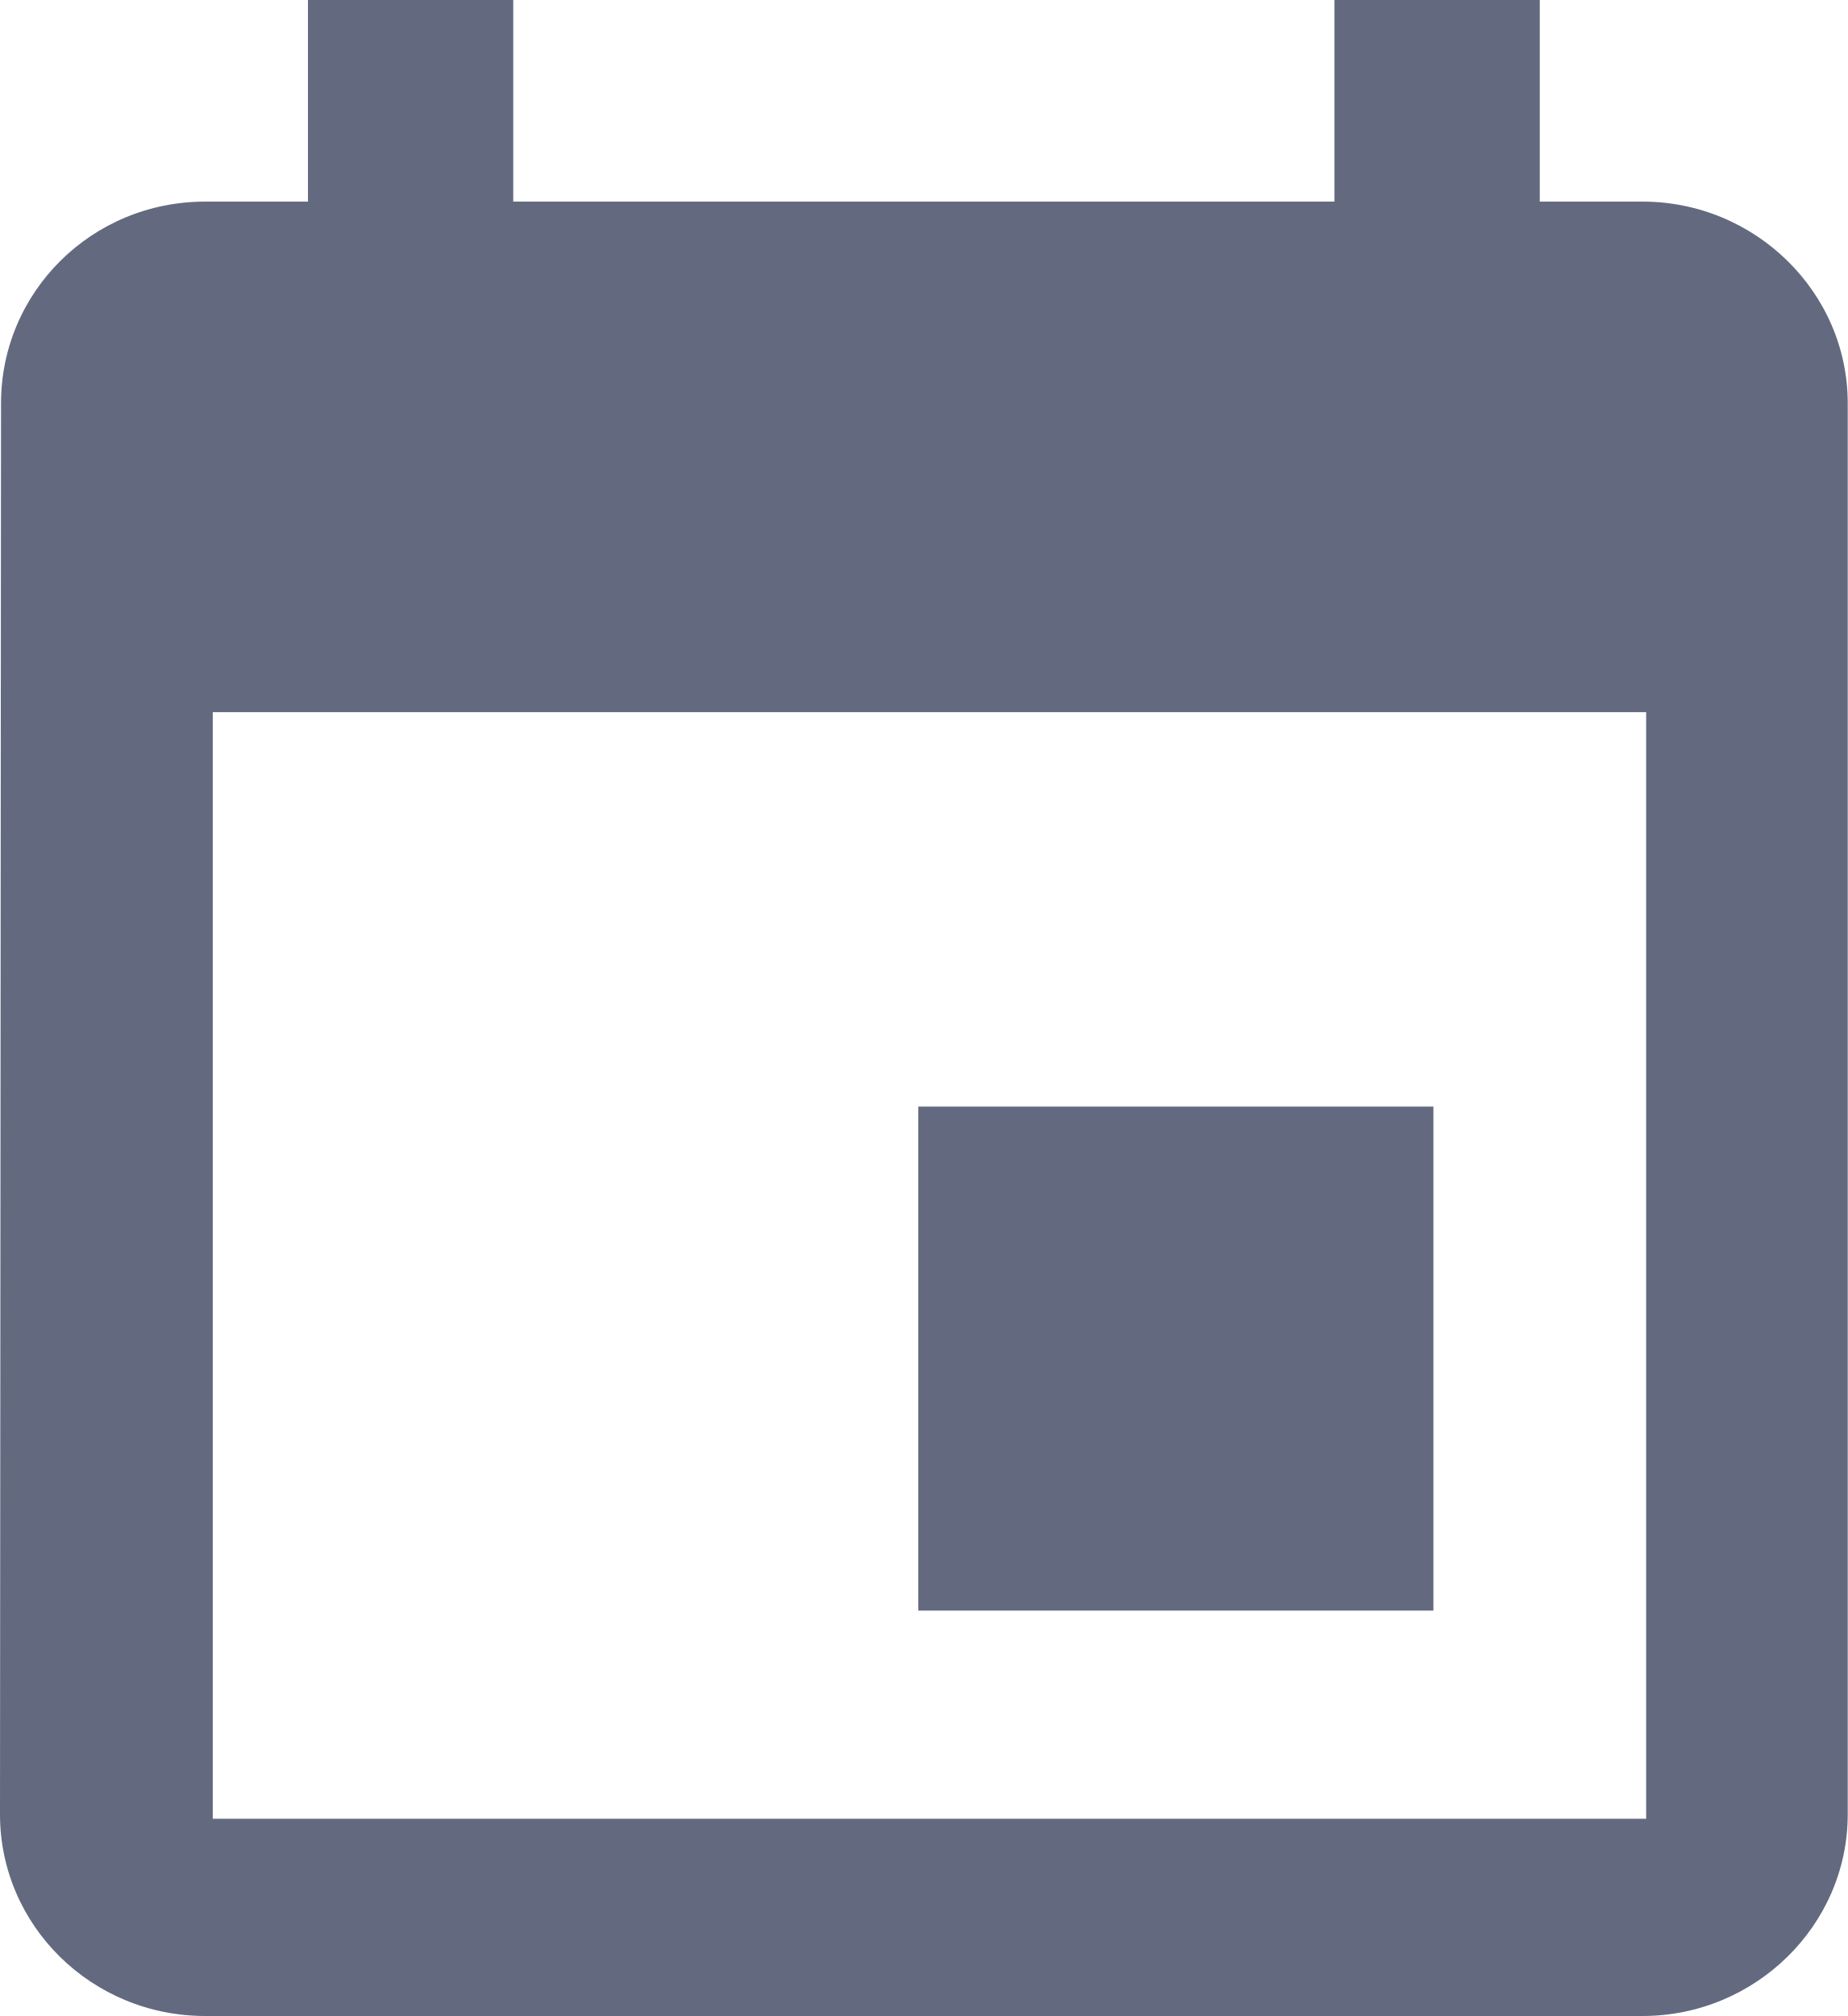
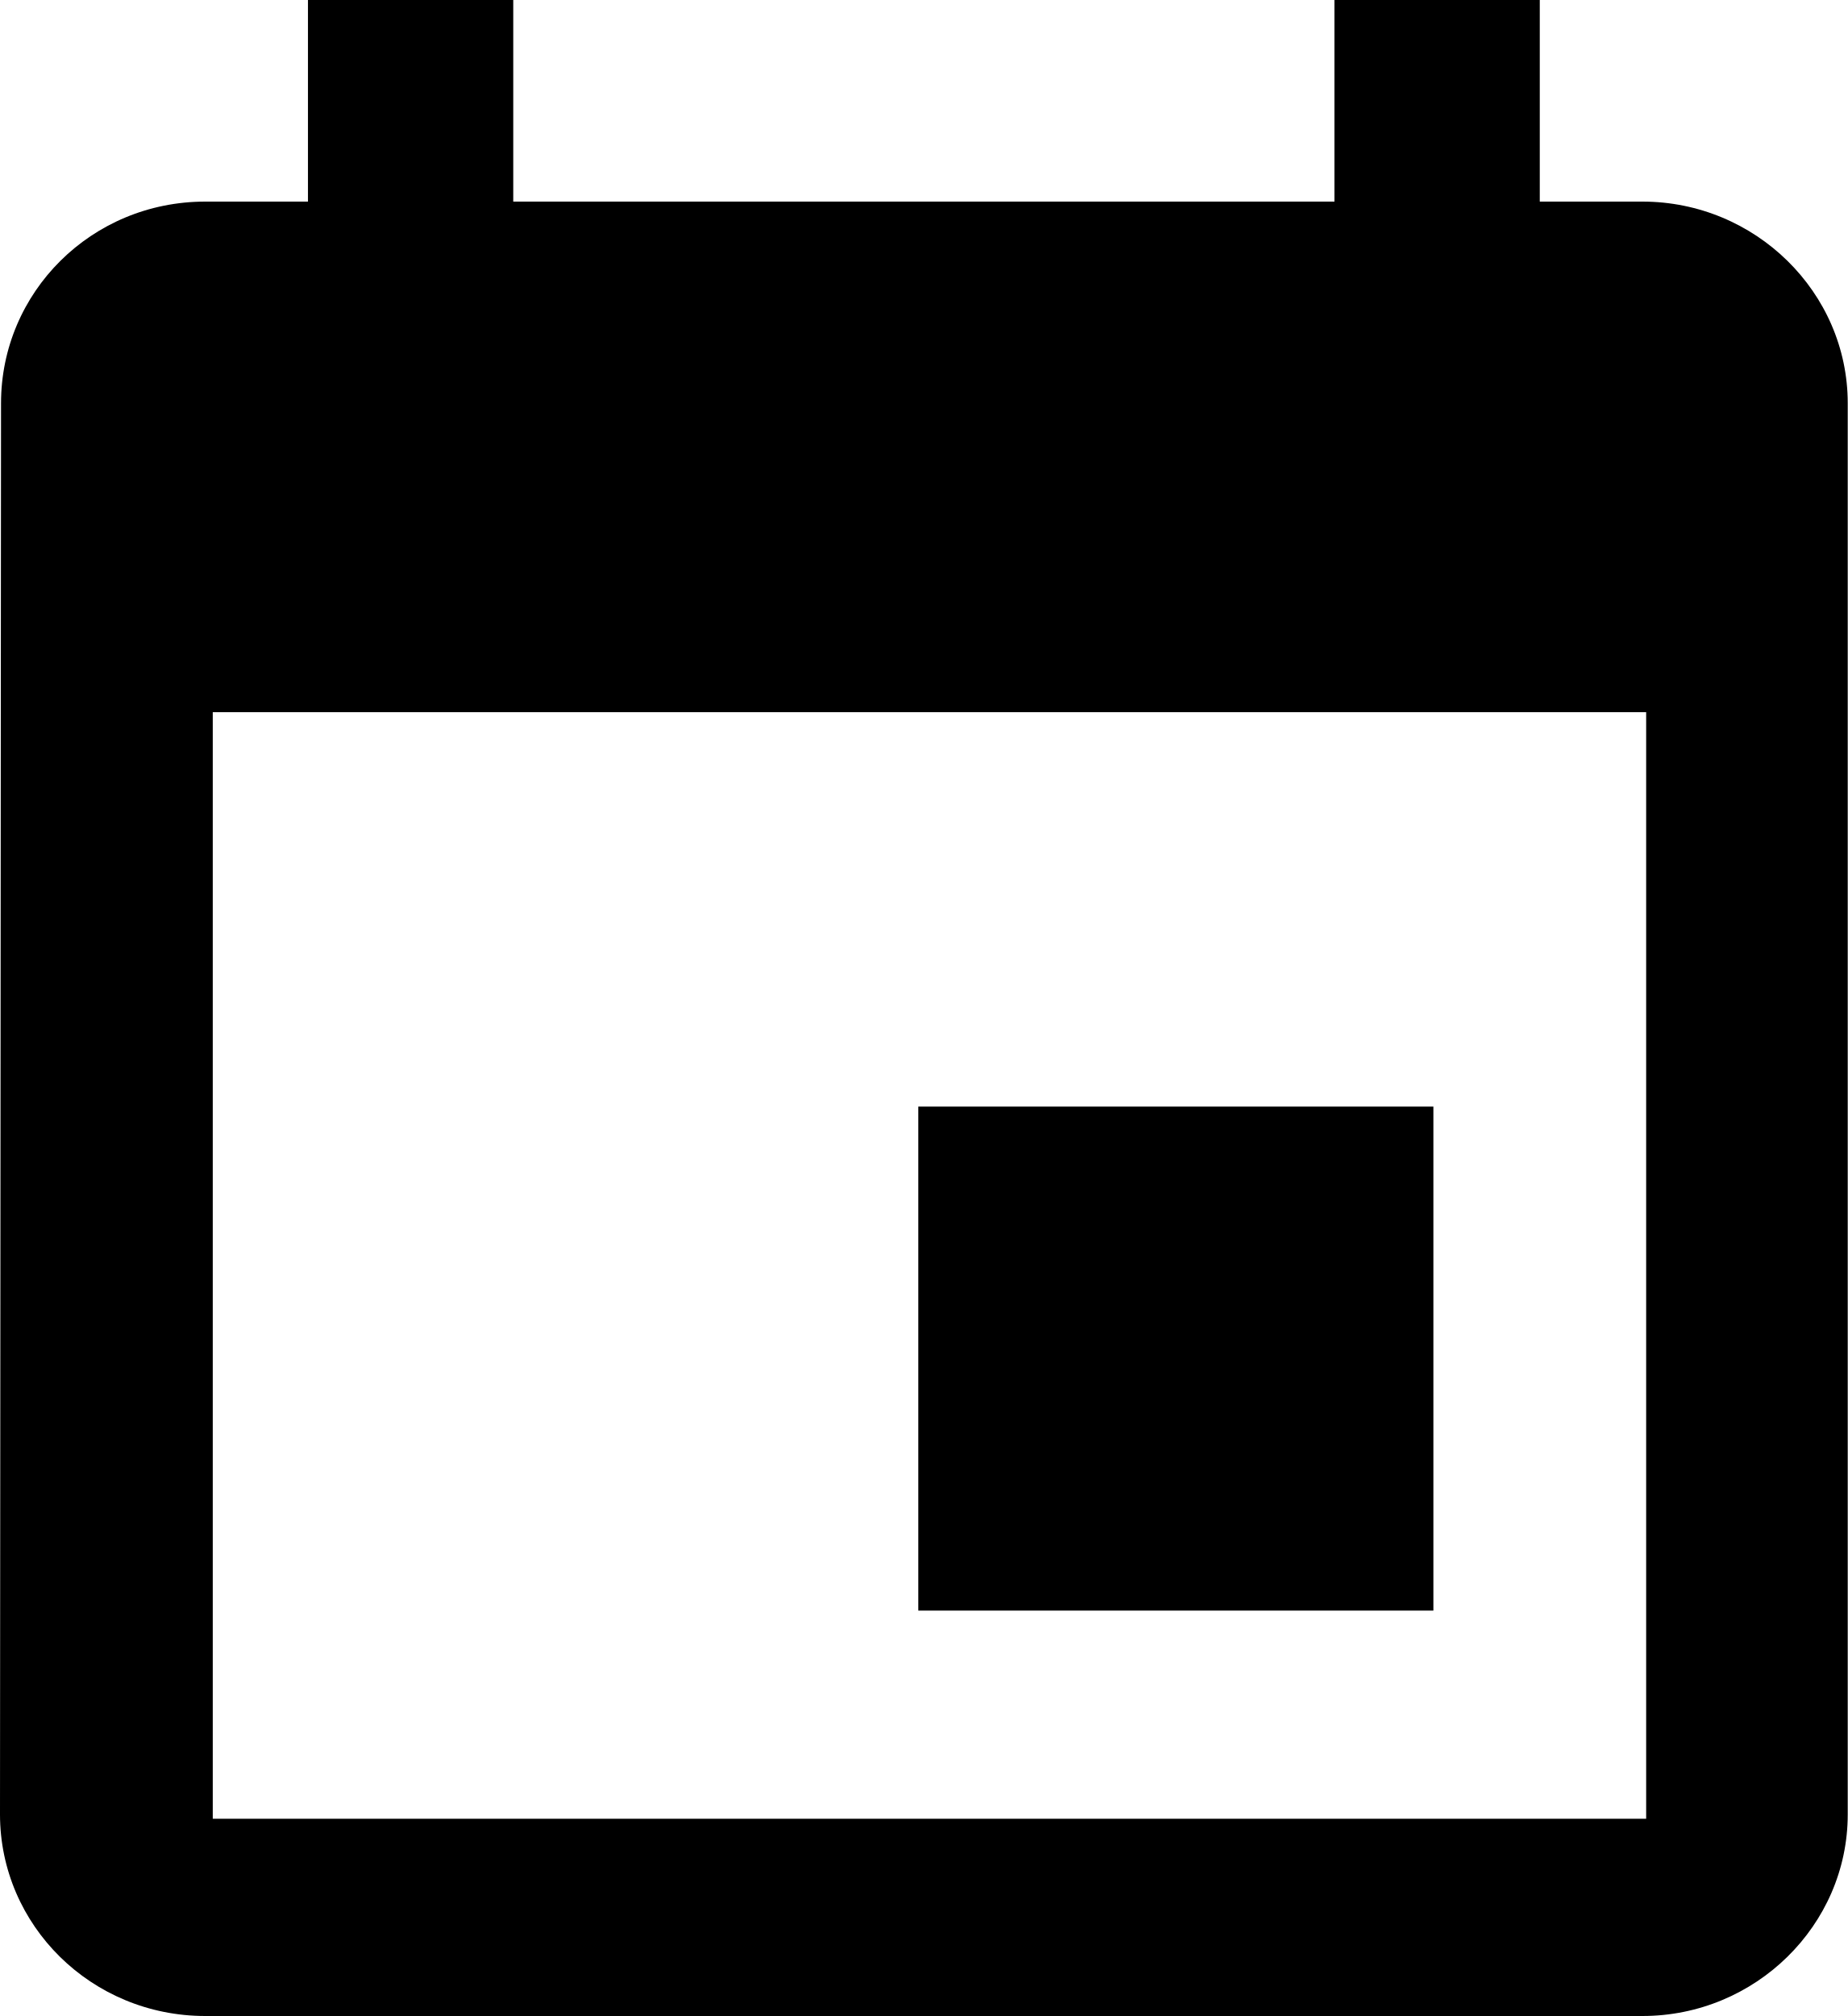
<svg xmlns="http://www.w3.org/2000/svg" width="165" height="180" viewBox="0 0 165 180">
-   <path fill="#636A80" d="M128,98.804 L82,98.804 L82,143.804 L128,143.804 L128,98.804 Z M119.167,0 L119.167,18 L45.833,18 L45.833,0 L27.5,0 L27.5,18 L18.333,18 C8.158,18 0.092,26.1 0.092,36 L0,162 C0,171.9 8.158,180 18.333,180 L146.667,180 C156.75,180 165,171.9 165,162 L165,36 C165,26.1 156.75,18 146.667,18 L137.5,18 L137.5,0 L119.167,0 Z M147,162.391 L19,162.391 L19,63.587 L147,63.587 L147,162.391 Z" />
+   <path fill="currentColor" d="M128,98.804 L82,98.804 L82,143.804 L128,143.804 L128,98.804 Z M119.167,0 L119.167,18 L45.833,18 L45.833,0 L27.5,0 L27.5,18 L18.333,18 C8.158,18 0.092,26.1 0.092,36 L0,162 C0,171.9 8.158,180 18.333,180 L146.667,180 C156.75,180 165,171.9 165,162 L165,36 C165,26.1 156.75,18 146.667,18 L137.5,18 L137.5,0 L119.167,0 Z M147,162.391 L19,162.391 L19,63.587 L147,63.587 L147,162.391 Z" />
</svg>
